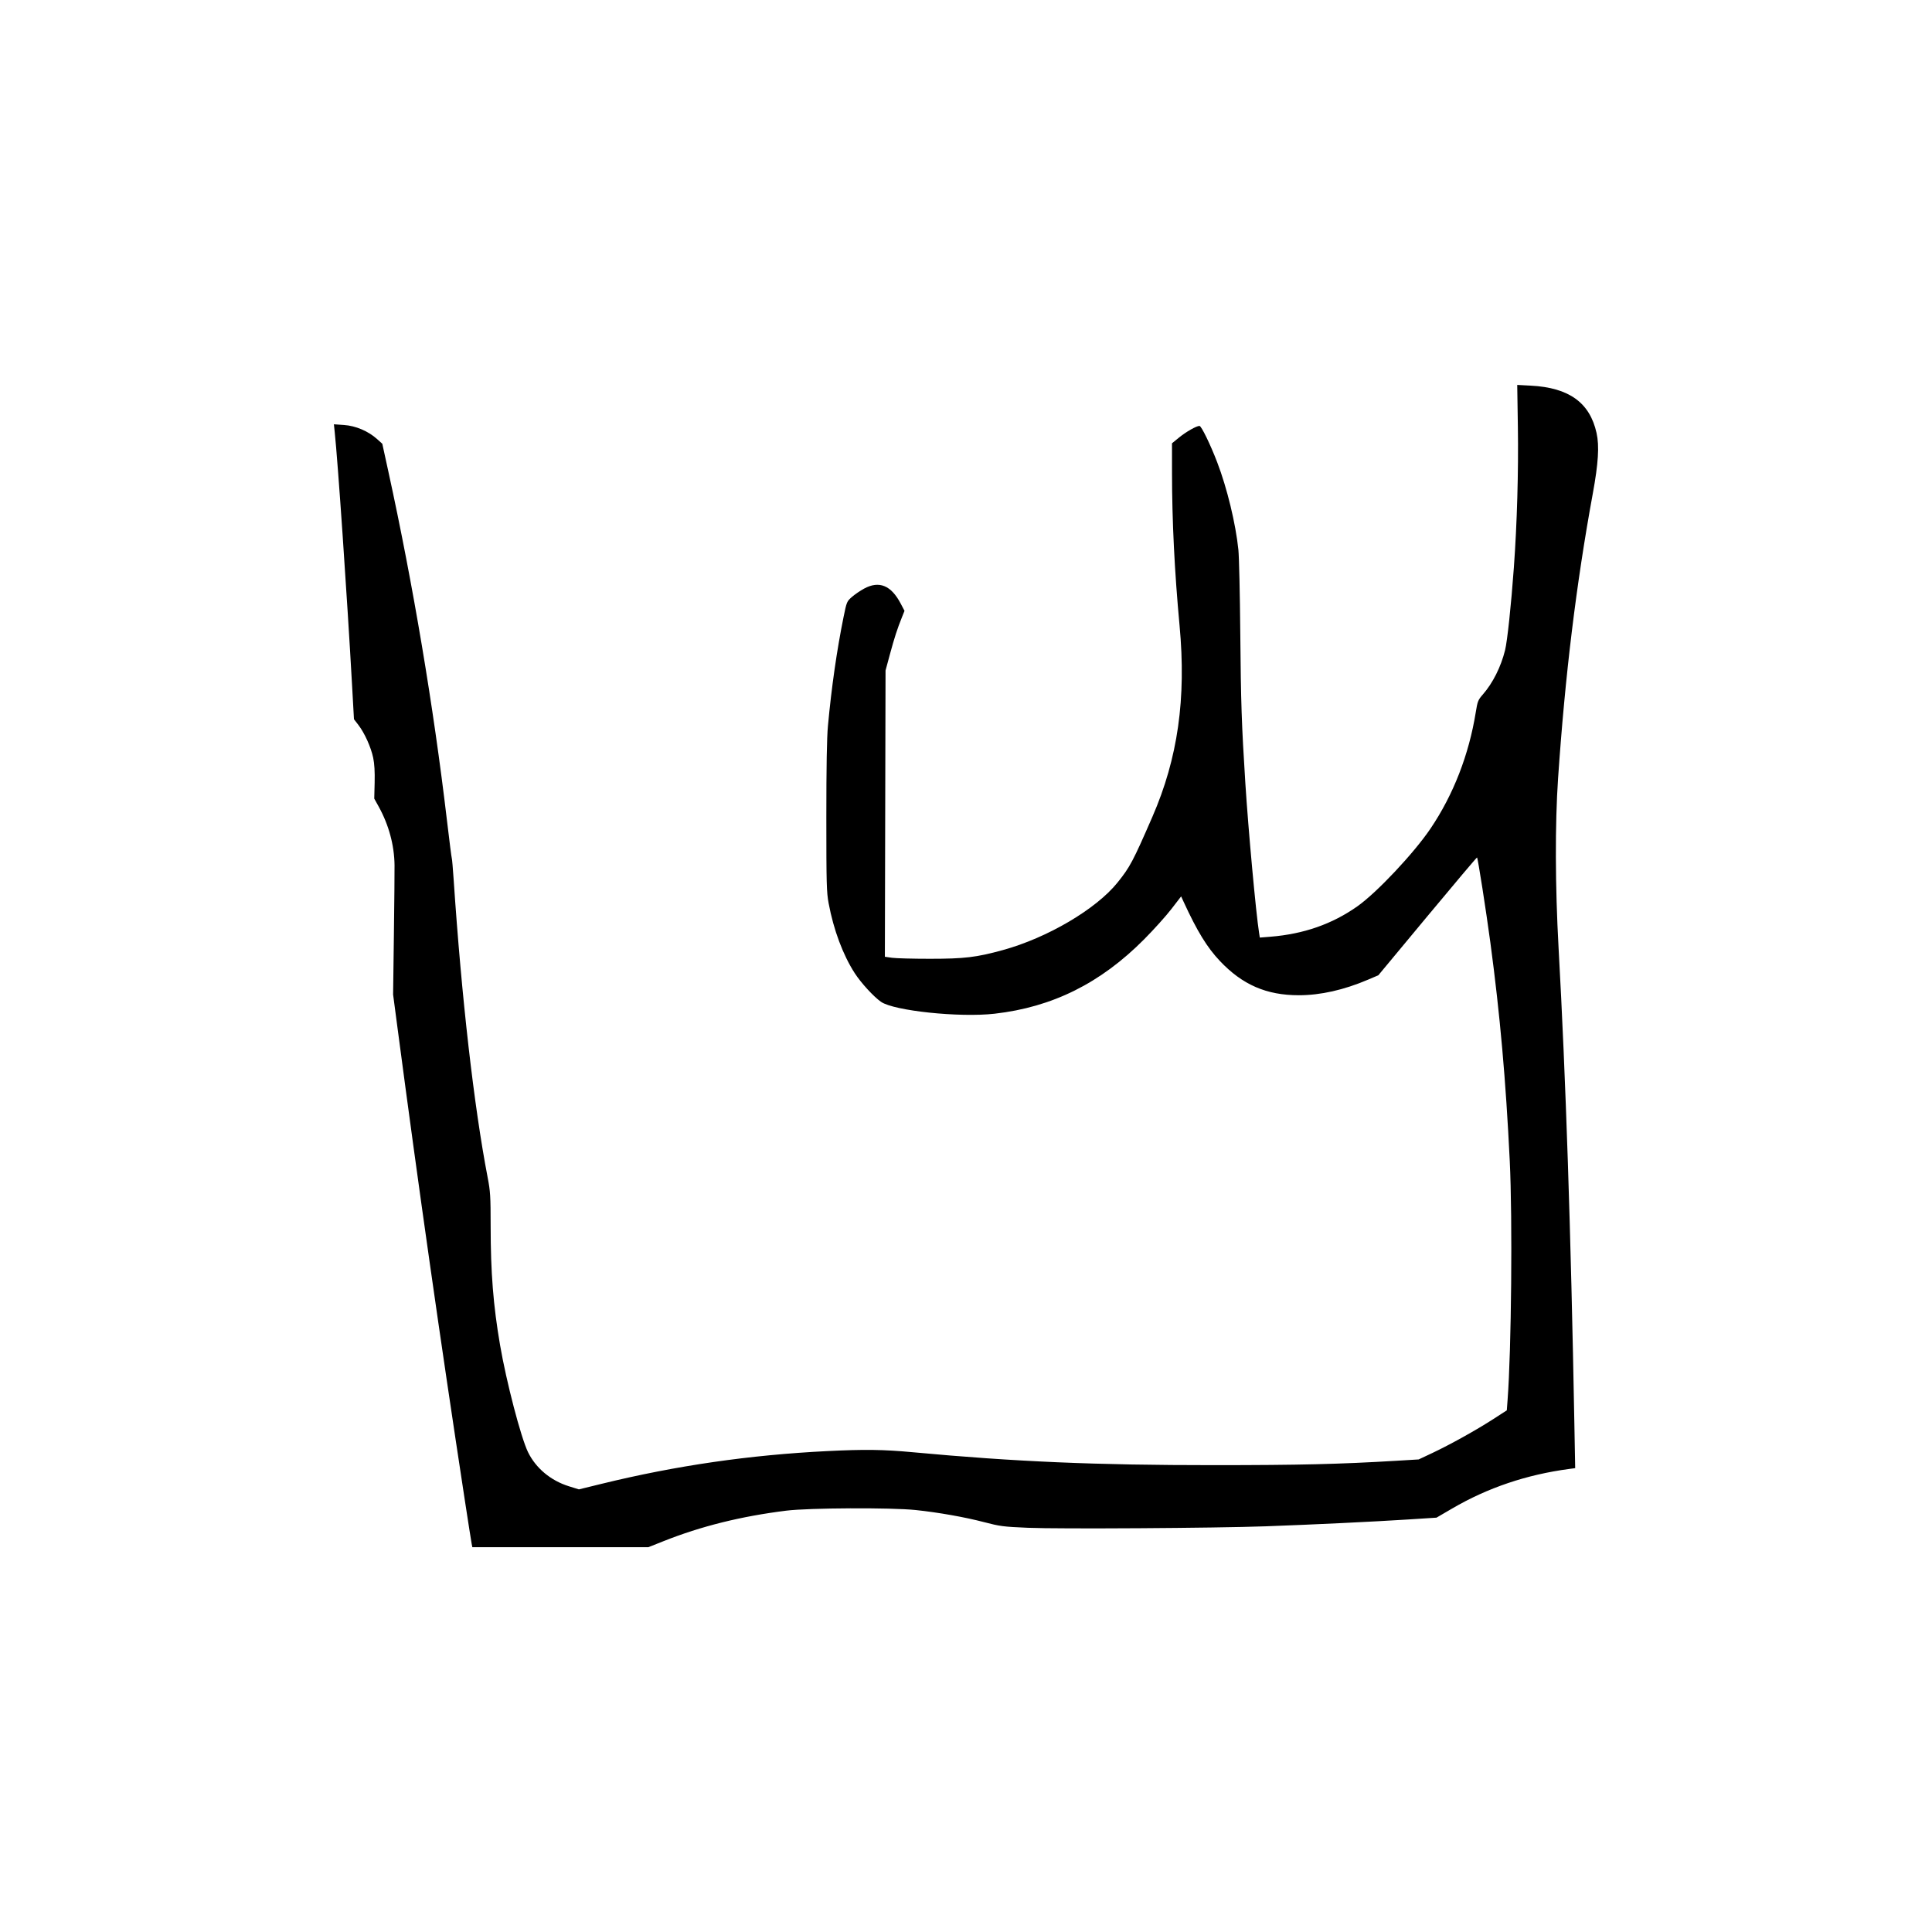
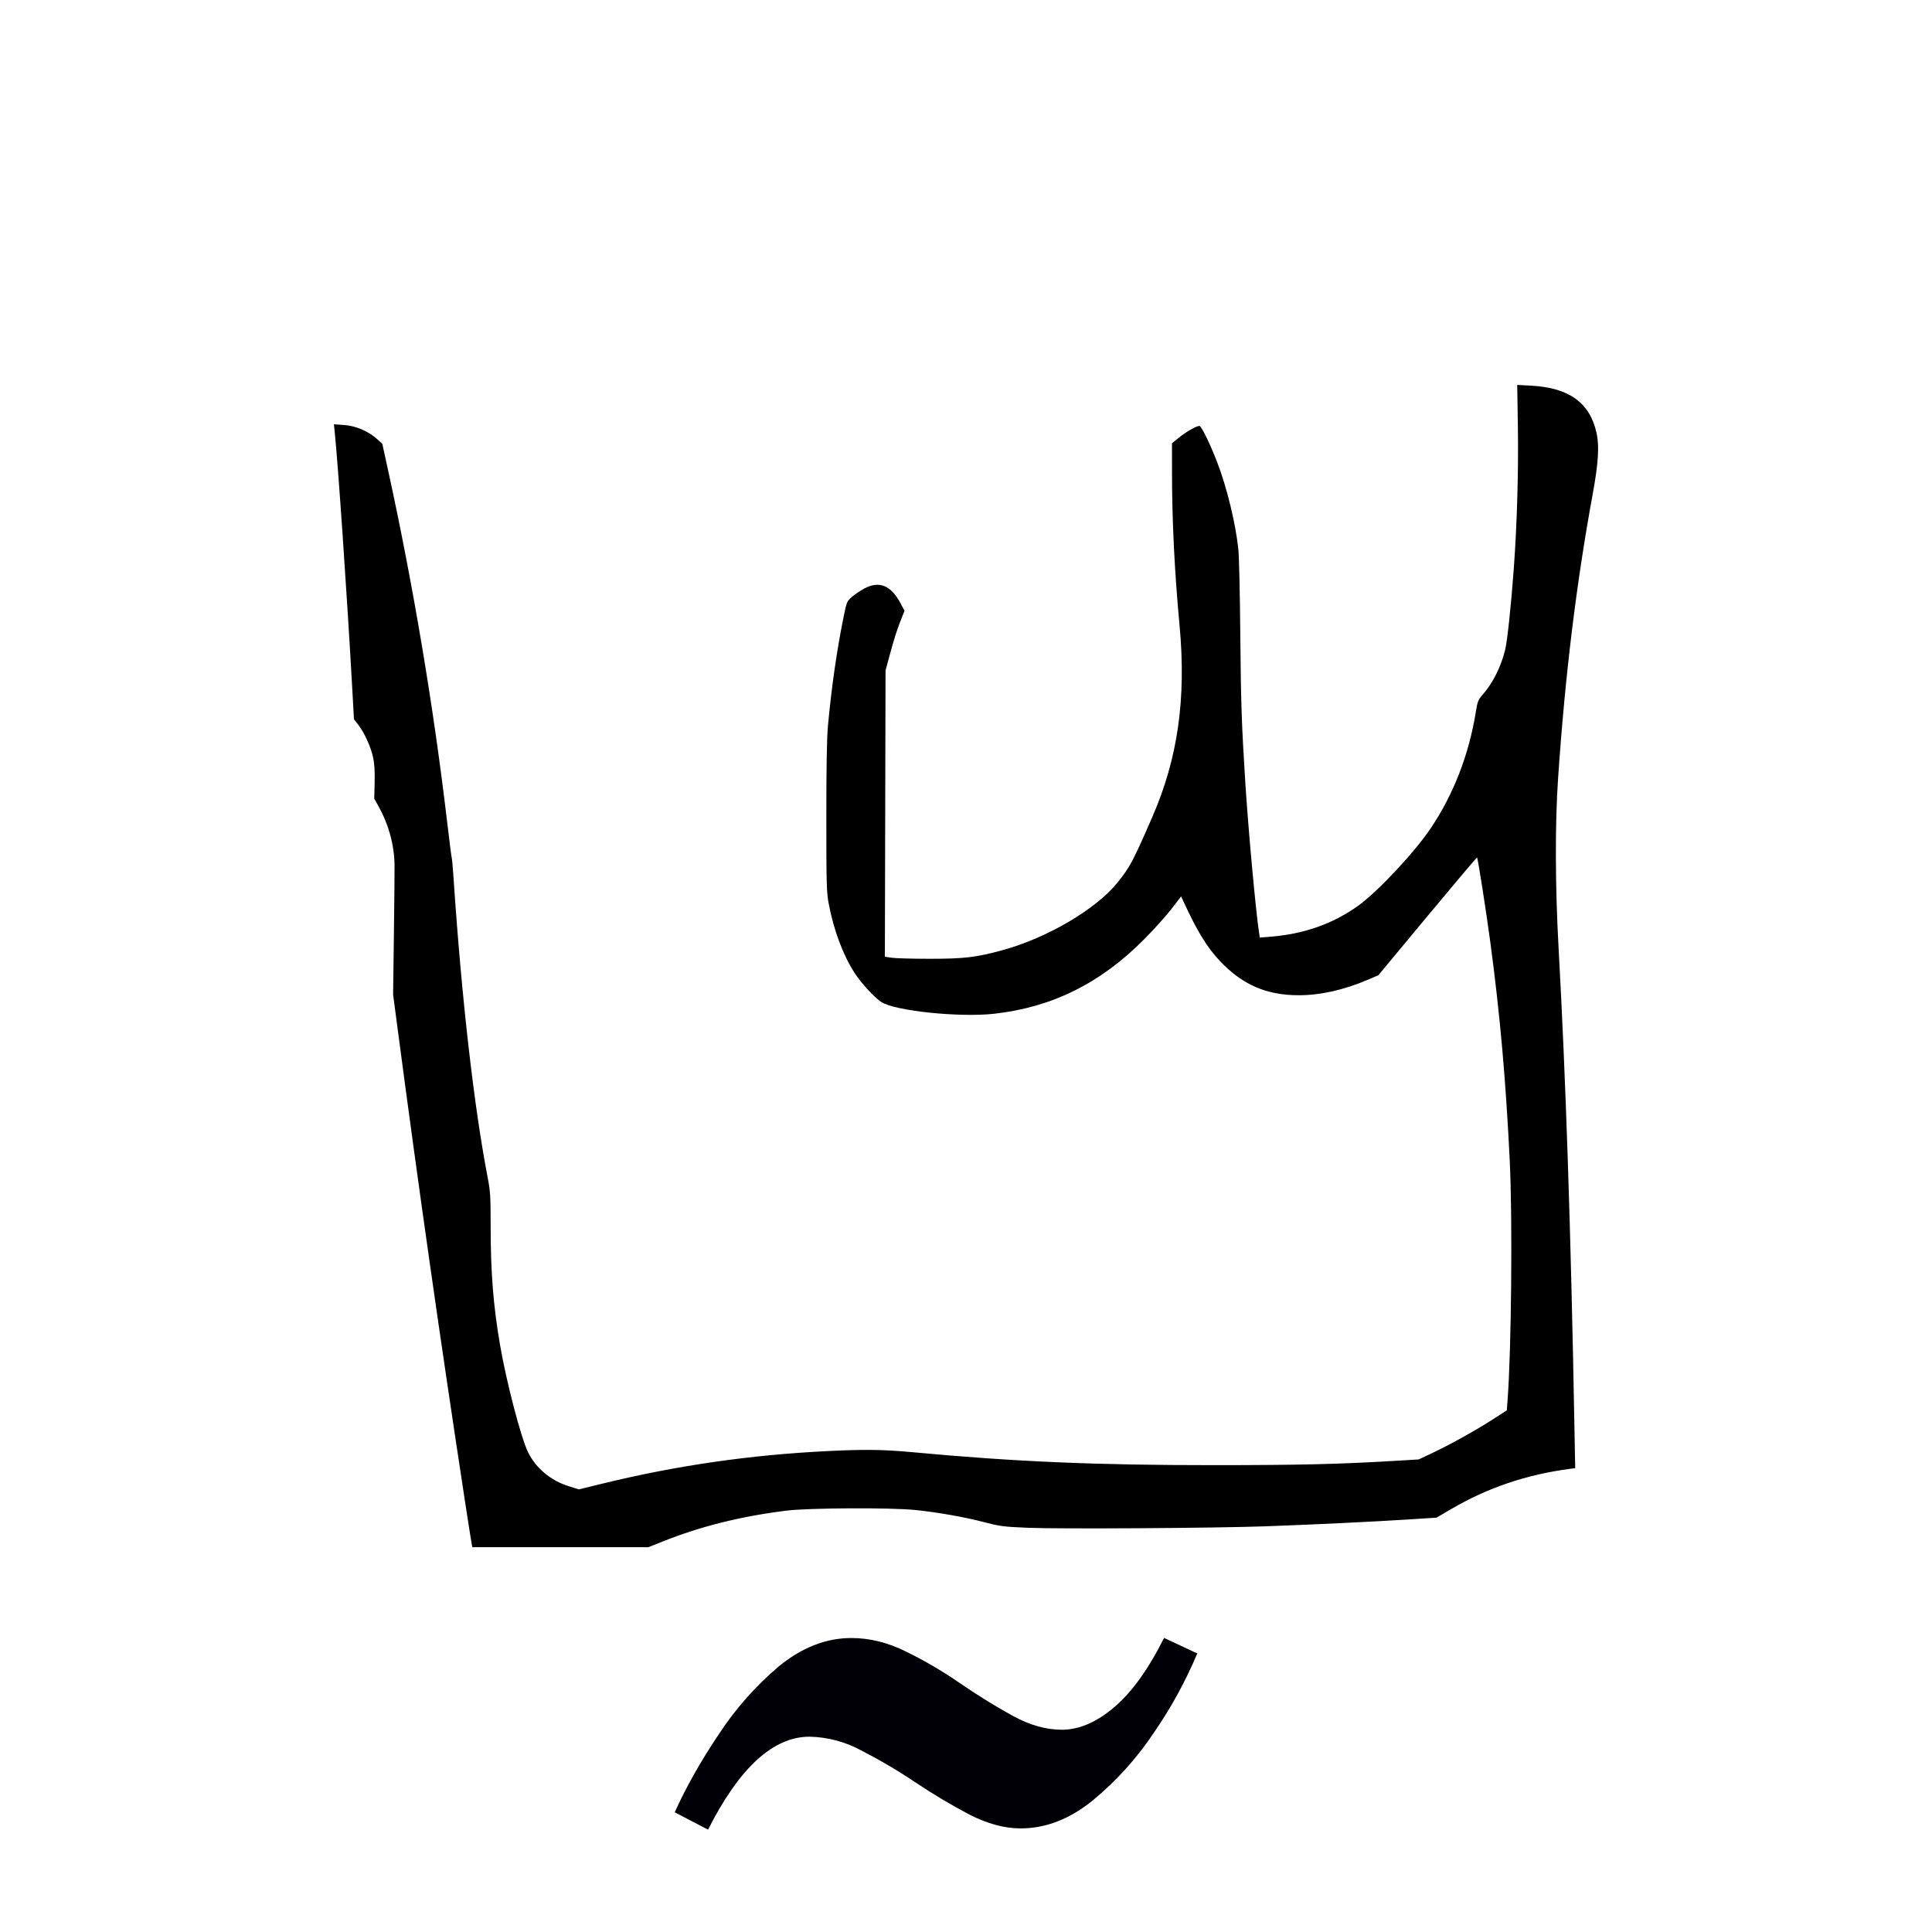
<svg xmlns="http://www.w3.org/2000/svg" version="1.1" width="98.0" height="98.0" viewBox="-12.778 180.415 98.0 98.0" id="svg1">
  <defs id="defs1" />
  <g id="wu" transform="translate(-459.3592,-578.5758)">
    <path style="fill:#000000;stroke-width:0.542" d="m 470.506,837.297 c -0.02,-0.095 -0.175,-1.086 -0.346,-2.203 -1.254,-8.196 -2.344,-15.842 -3.412,-23.938 l -0.227,-1.719 0.04,-3 c 0.022,-1.65 0.037,-3.253 0.033,-3.562 -0.013,-1.016 -0.292,-2.044 -0.804,-2.969 l -0.225,-0.406 0.02,-0.812 c 0.013,-0.554 -0.01,-0.955 -0.074,-1.26 -0.113,-0.537 -0.437,-1.256 -0.748,-1.66 l -0.227,-0.295 -0.097,-1.736 c -0.252,-4.509 -0.721,-11.349 -0.882,-12.855 l -0.039,-0.369 0.51,0.035 c 0.596,0.041 1.231,0.31 1.678,0.712 l 0.267,0.24 0.314,1.438 c 1.245,5.699 2.285,11.893 2.964,17.652 0.123,1.046 0.235,1.919 0.248,1.94 0.013,0.021 0.055,0.501 0.093,1.067 0.402,6.002 1.029,11.503 1.725,15.118 0.137,0.71 0.151,0.947 0.152,2.473 8.3e-4,2.348 0.133,4.023 0.477,6.028 0.32,1.867 1.058,4.693 1.417,5.431 0.397,0.815 1.153,1.447 2.075,1.734 l 0.507,0.158 1.152,-0.282 c 3.784,-0.926 7.506,-1.465 11.462,-1.661 1.877,-0.093 2.827,-0.08 4.315,0.058 5.192,0.482 9.291,0.658 15.281,0.656 4.364,-0.001 6.361,-0.049 9.272,-0.223 l 1.116,-0.067 0.697,-0.328 c 0.905,-0.427 2.227,-1.163 3.088,-1.719 l 0.685,-0.443 0.039,-0.515 c 0.194,-2.549 0.255,-9.186 0.111,-12.14 -0.199,-4.098 -0.494,-7.416 -0.982,-11.062 -0.217,-1.618 -0.633,-4.284 -0.677,-4.327 -0.013,-0.013 -1.144,1.327 -2.515,2.976 l -2.492,2.999 -0.523,0.223 c -1.223,0.522 -2.412,0.79 -3.508,0.79 -1.644,8.7e-4 -2.867,-0.531 -4.012,-1.744 -0.648,-0.687 -1.15,-1.508 -1.836,-3 l -0.124,-0.27 -0.498,0.645 c -0.274,0.355 -0.892,1.042 -1.374,1.527 -2.215,2.232 -4.653,3.445 -7.592,3.779 -1.778,0.202 -5.099,-0.146 -5.758,-0.602 -0.37,-0.256 -1.015,-0.959 -1.336,-1.456 -0.594,-0.919 -1.072,-2.197 -1.322,-3.54 -0.106,-0.566 -0.117,-0.98 -0.117,-4.375 0,-2.563 0.025,-4.027 0.081,-4.625 0.18,-1.955 0.452,-3.847 0.794,-5.531 0.156,-0.765 0.164,-0.785 0.423,-1.012 0.145,-0.127 0.423,-0.317 0.617,-0.422 0.767,-0.415 1.372,-0.166 1.86,0.765 l 0.19,0.362 -0.13,0.325 c -0.24,0.6 -0.373,1.008 -0.604,1.857 L 491.5,793 l -0.017,7.261 -0.017,7.261 0.361,0.052 c 0.198,0.028 1.064,0.051 1.923,0.051 1.753,-8.7e-4 2.354,-0.072 3.694,-0.44 2.261,-0.62 4.737,-2.077 5.822,-3.426 0.632,-0.786 0.784,-1.072 1.769,-3.334 1.293,-2.972 1.724,-5.997 1.379,-9.705 -0.255,-2.744 -0.381,-5.294 -0.383,-7.731 l -0.001,-1.512 0.355,-0.29 c 0.363,-0.296 0.884,-0.592 1.04,-0.592 0.094,0 0.549,0.934 0.898,1.844 0.501,1.306 0.938,3.111 1.075,4.438 0.035,0.344 0.079,2.242 0.096,4.219 0.031,3.552 0.067,4.635 0.257,7.625 0.15,2.356 0.538,6.589 0.696,7.586 l 0.038,0.242 0.538,-0.043 c 1.692,-0.137 3.133,-0.641 4.413,-1.544 0.986,-0.696 2.865,-2.694 3.709,-3.944 1.16,-1.719 1.948,-3.747 2.295,-5.905 0.089,-0.552 0.116,-0.619 0.36,-0.898 0.503,-0.576 0.915,-1.396 1.125,-2.243 0.114,-0.458 0.308,-2.278 0.446,-4.188 0.162,-2.234 0.238,-4.893 0.204,-7.118 l -0.033,-2.15 0.697,0.037 c 1.932,0.102 2.985,0.862 3.327,2.401 0.146,0.655 0.091,1.539 -0.192,3.08 -0.838,4.571 -1.404,9.21 -1.76,14.438 -0.157,2.308 -0.148,5.462 0.025,8.594 0.368,6.648 0.622,14.294 0.802,24.167 l 0.041,2.229 -0.304,0.041 c -2.162,0.288 -4.134,0.954 -5.937,2.007 l -0.794,0.463 -1.443,0.093 c -1.751,0.112 -4.817,0.259 -7.224,0.346 -2.561,0.093 -10.481,0.142 -12.062,0.075 -1.245,-0.053 -1.408,-0.074 -2.211,-0.284 -0.981,-0.257 -2.324,-0.495 -3.477,-0.616 -1.243,-0.131 -5.414,-0.111 -6.562,0.031 -2.293,0.285 -4.33,0.791 -6.235,1.55 l -0.767,0.305 h -4.463 -4.463 z" id="path1759" />
  </g>
  <path d="m 21.397,426.996 a 22.164,22.164 0 0 1 -2.181,3.989 15.791,15.791 0 0 1 -3.114,3.461 c -1.166,0.948 -2.383,1.425 -3.668,1.425 -0.813,0 -1.679,-0.233 -2.59,-0.699 a 29.775,29.775 0 0 1 -2.73,-1.627 27.718,27.718 0 0 0 -2.767,-1.632 5.761,5.761 0 0 0 -2.616,-0.694 c -1.844,0 -3.559,1.57 -5.15,4.715 l -1.689,-0.881 c 0.565,-1.254 1.3,-2.565 2.212,-3.922 a 15.905,15.905 0 0 1 3.083,-3.492 c 1.166,-0.948 2.383,-1.425 3.668,-1.425 0.933,0 1.865,0.233 2.793,0.699 0.948,0.466 1.87,1.005 2.761,1.627 0.912,0.622 1.798,1.166 2.647,1.632 0.855,0.466 1.679,0.694 2.476,0.694 0.87,0 1.751,-0.378 2.642,-1.135 0.896,-0.756 1.741,-1.927 2.539,-3.523 z" style="font-style:normal;font-variant:normal;font-weight:400;font-stretch:normal;font-size:11.5px;line-height:0;font-family:'Gentium Book Plus';-inkscape-font-specification:'Gentium Book Plus';font-variant-ligatures:normal;font-variant-caps:normal;font-variant-numeric:normal;font-feature-settings:normal;text-align:start;writing-mode:lr-tb;text-anchor:start;fill:#000006;fill-opacity:1;stroke:none;stroke-width:0.777;stroke-linecap:square;stroke-linejoin:bevel;stroke-miterlimit:4;stroke-dasharray:none;stroke-dashoffset:0;stroke-opacity:1;paint-order:markers stroke fill" id="path1" />
+   <path d="m 47.953,264.285 a 22.164,22.164 0 0 1 -2.181,3.989 15.791,15.791 0 0 1 -3.114,3.461 c -1.166,0.948 -2.383,1.425 -3.668,1.425 -0.813,0 -1.679,-0.233 -2.59,-0.699 a 29.775,29.775 0 0 1 -2.73,-1.627 27.718,27.718 0 0 0 -2.767,-1.632 5.761,5.761 0 0 0 -2.616,-0.694 c -1.844,0 -3.559,1.57 -5.15,4.715 l -1.689,-0.881 c 0.565,-1.254 1.3,-2.565 2.212,-3.922 a 15.905,15.905 0 0 1 3.083,-3.492 c 1.166,-0.948 2.383,-1.425 3.668,-1.425 0.933,0 1.865,0.233 2.793,0.699 0.948,0.466 1.87,1.005 2.761,1.627 0.912,0.622 1.798,1.166 2.647,1.632 0.855,0.466 1.679,0.694 2.476,0.694 0.87,0 1.751,-0.378 2.642,-1.135 0.896,-0.756 1.741,-1.927 2.539,-3.523 z" style="font-style:normal;font-variant:normal;font-weight:400;font-stretch:normal;font-size:11.5px;line-height:0;font-family:'Gentium Book Plus';-inkscape-font-specification:'Gentium Book Plus';font-variant-ligatures:normal;font-variant-caps:normal;font-variant-numeric:normal;font-feature-settings:normal;text-align:start;writing-mode:lr-tb;text-anchor:start;fill:#000006;fill-opacity:1;stroke:none;stroke-width:0.777;stroke-linecap:square;stroke-linejoin:bevel;stroke-miterlimit:4;stroke-dasharray:none;stroke-dashoffset:0;stroke-opacity:1;paint-order:markers stroke fill" id="path1-1" />
</svg>
